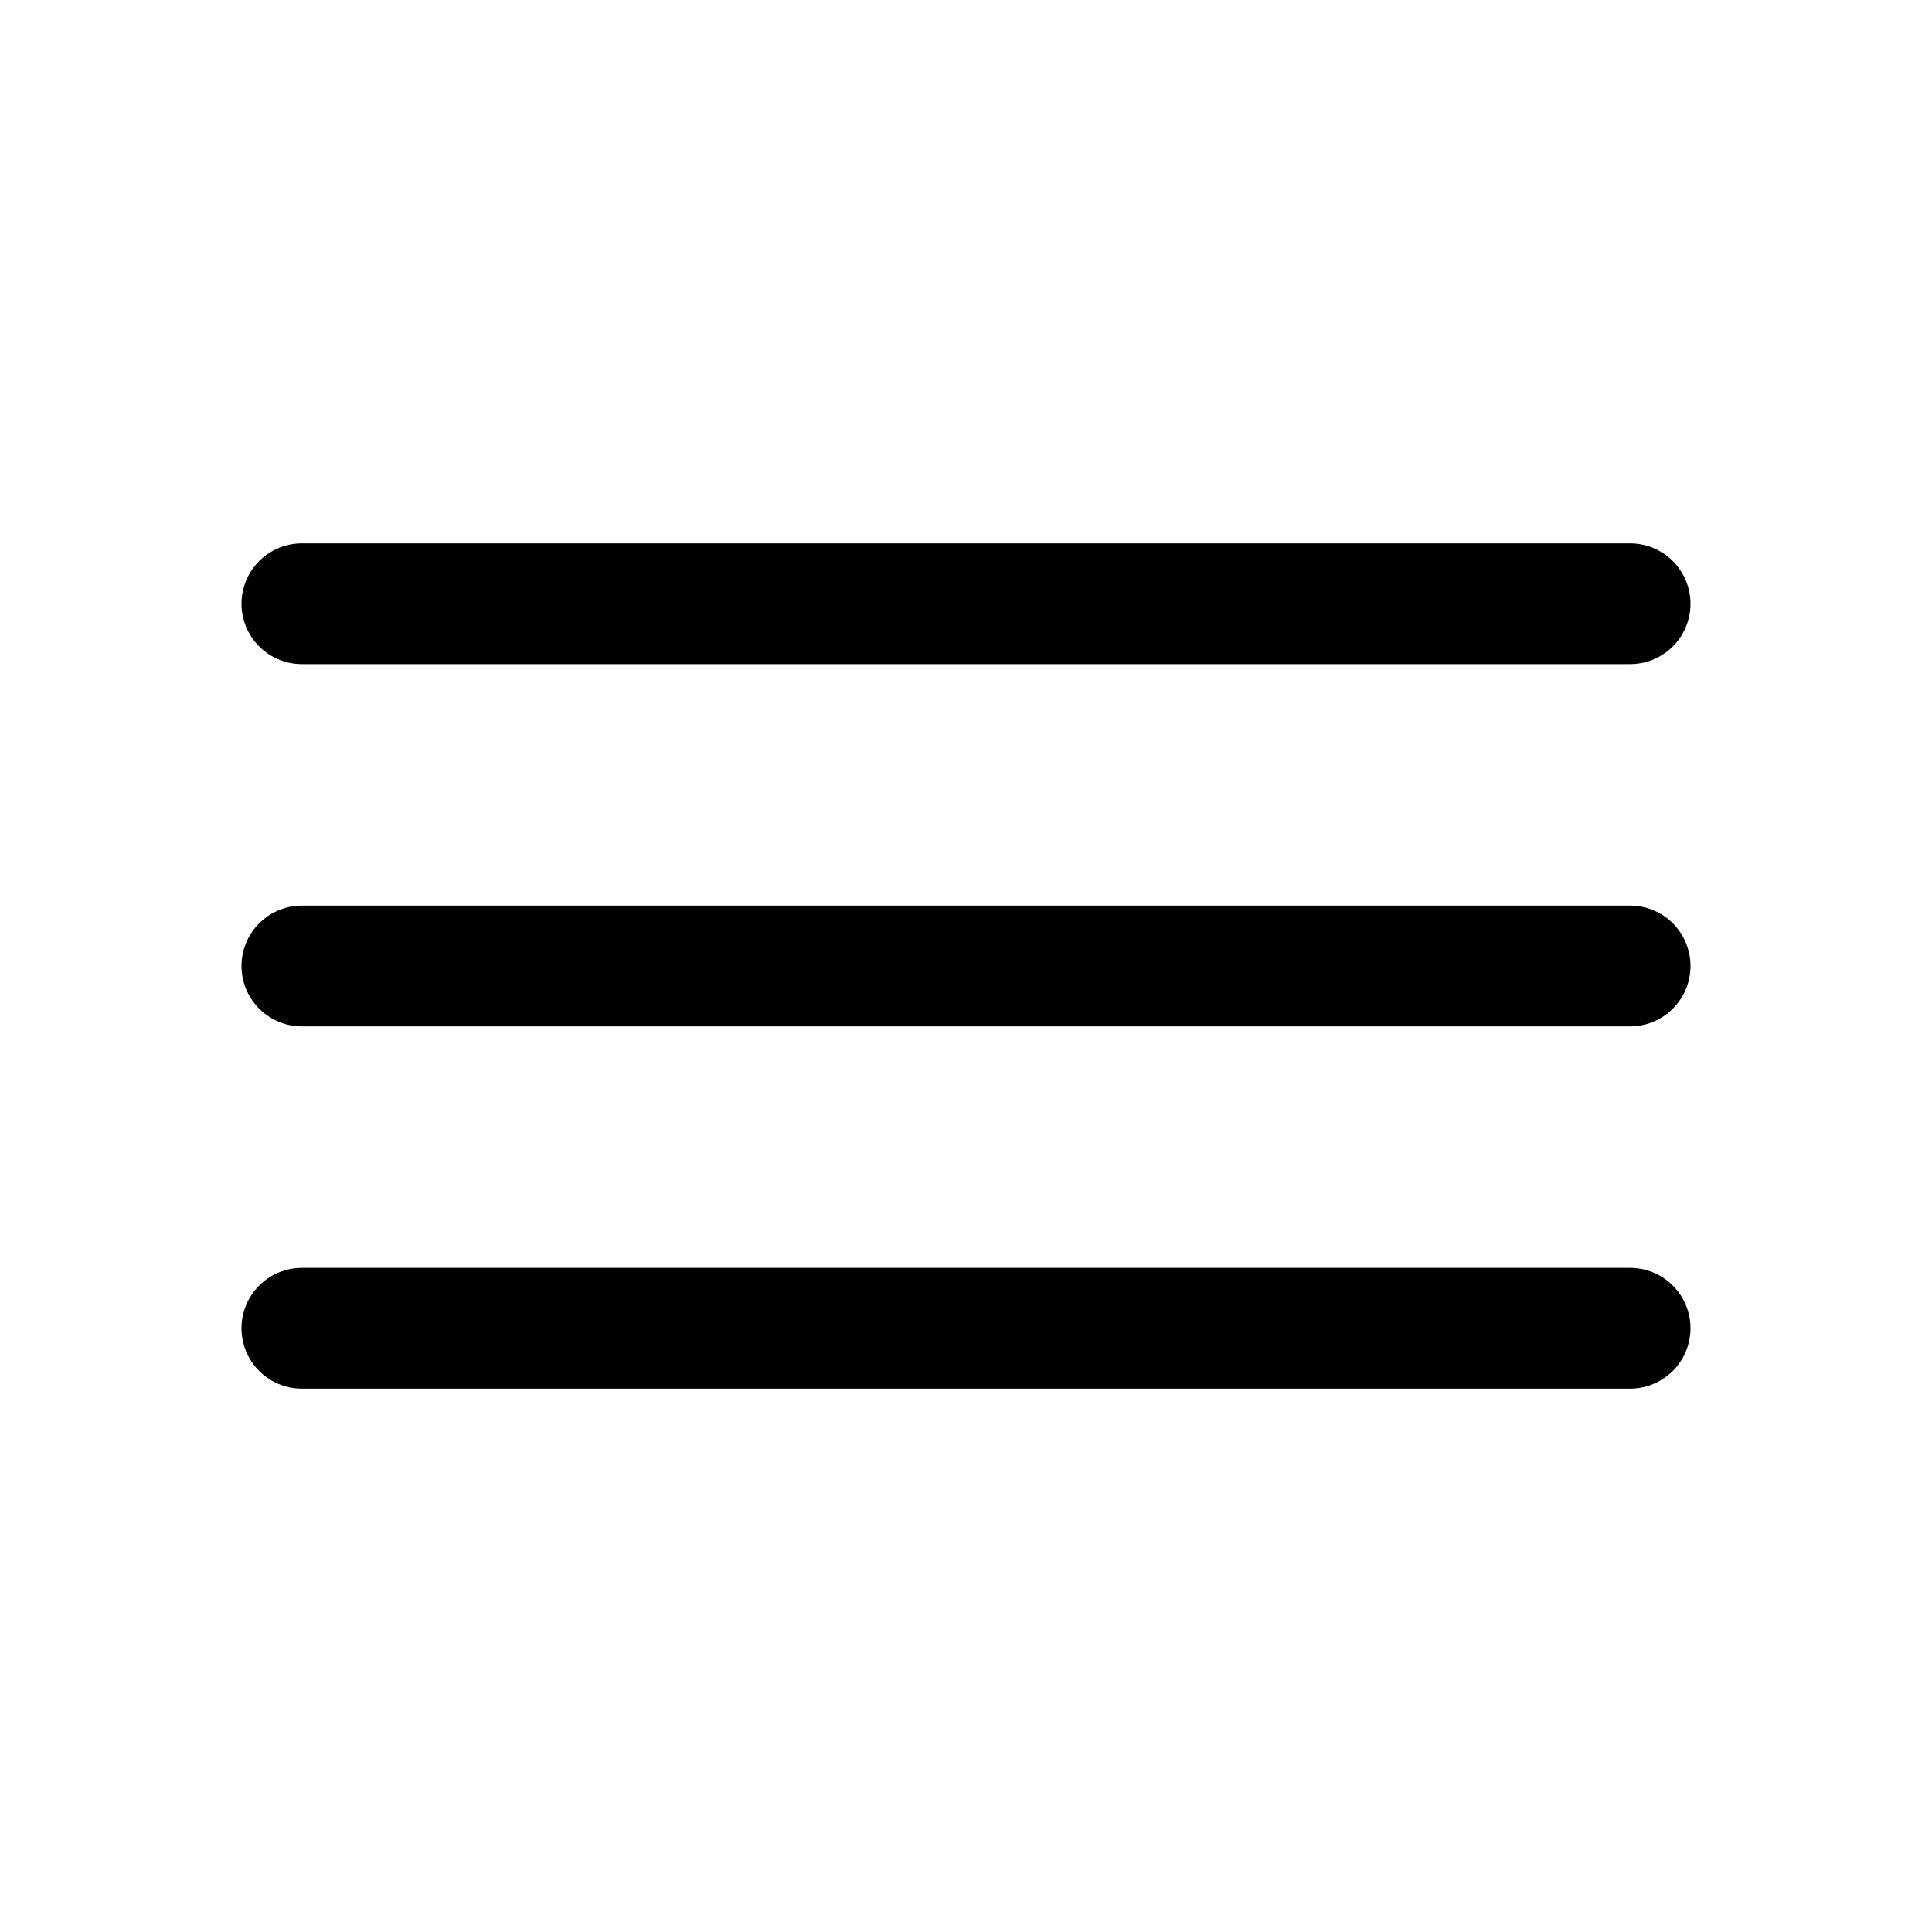
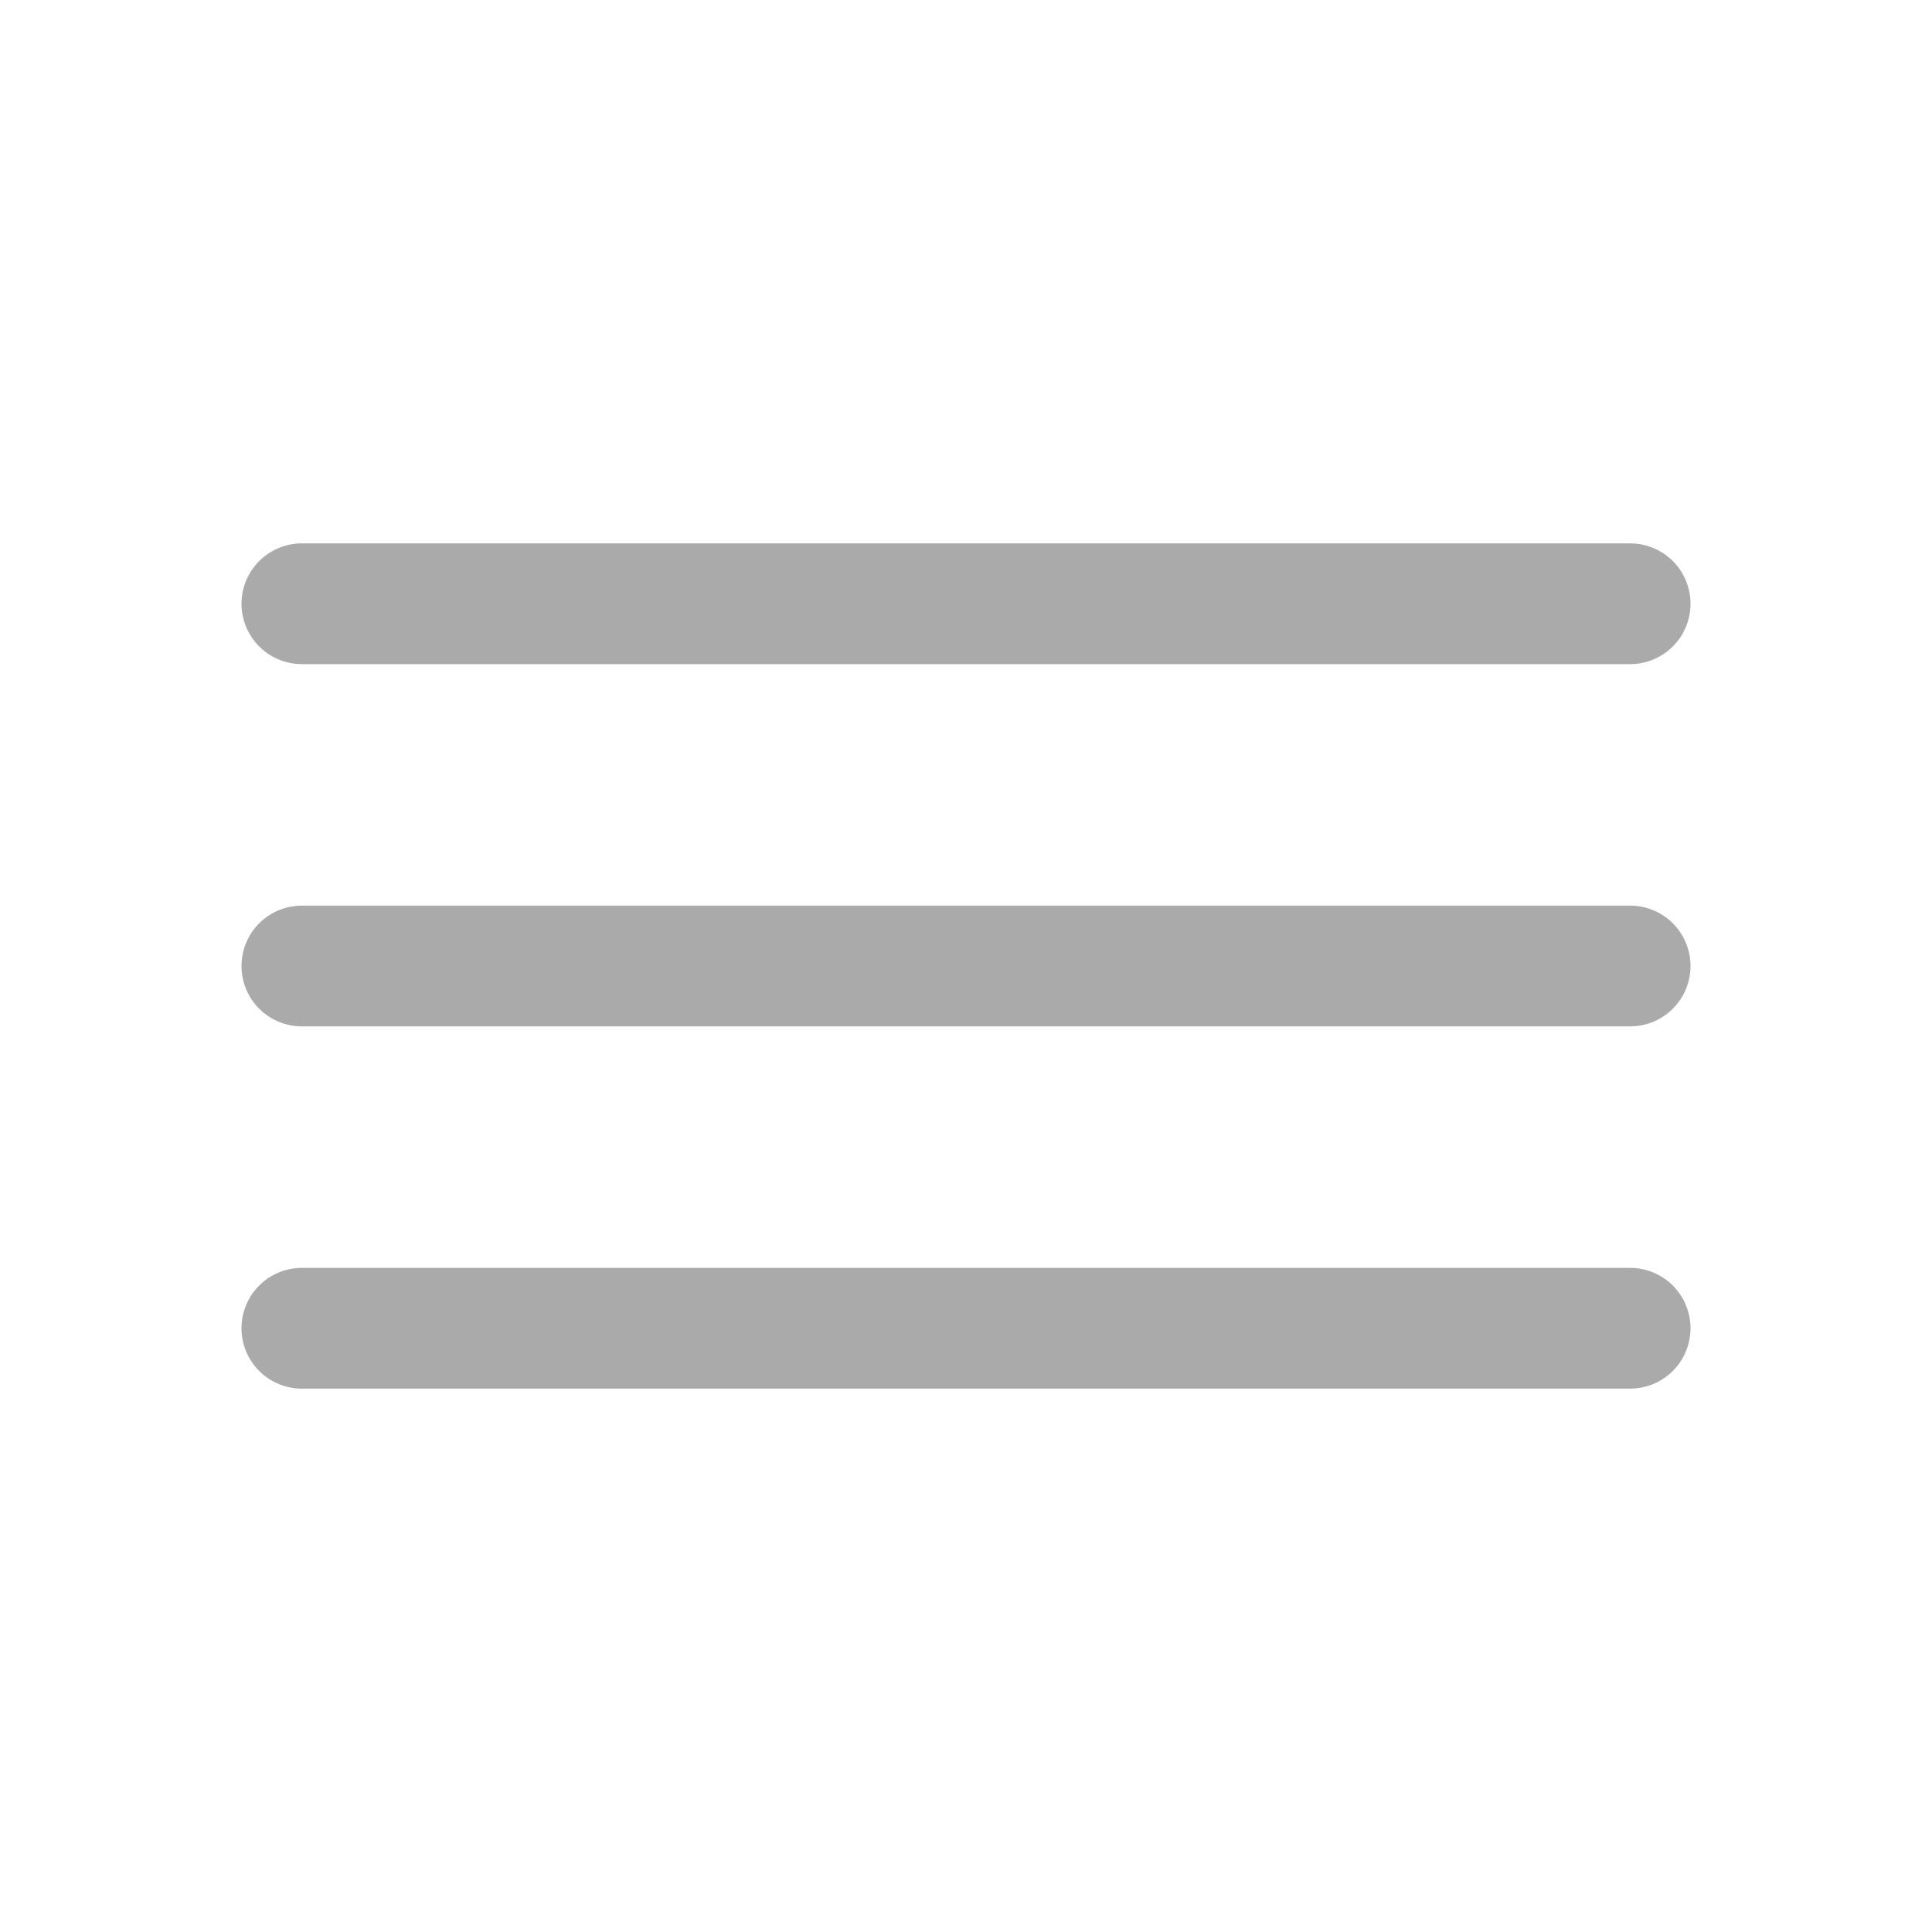
- <svg xmlns="http://www.w3.org/2000/svg" width="512" height="512" viewBox="0 0 512 512">
-   <line x1="80" y1="160" x2="432" y2="160" style="fill:none;stroke:#000;stroke-linecap:round;stroke-miterlimit:10;stroke-width:32px" />
-   <line x1="80" y1="256" x2="432" y2="256" style="fill:none;stroke:#000;stroke-linecap:round;stroke-miterlimit:10;stroke-width:32px" />
-   <line x1="80" y1="352" x2="432" y2="352" style="fill:none;stroke:#000;stroke-linecap:round;stroke-miterlimit:10;stroke-width:32px" />
+ <svg xmlns="http://www.w3.org/2000/svg" width="28" height="28" viewBox="0 0 512 512">
+   <style>path, line {fill:none;stroke:#aaa;stroke-linecap:round;stroke-linejoin:round;stroke-width:32px;stroke-miterlimit:10;}</style>
+   <line x1="80" y1="160" x2="432" y2="160" />
+   <line x1="80" y1="256" x2="432" y2="256" />
+   <line x1="80" y1="352" x2="432" y2="352" />
</svg>
